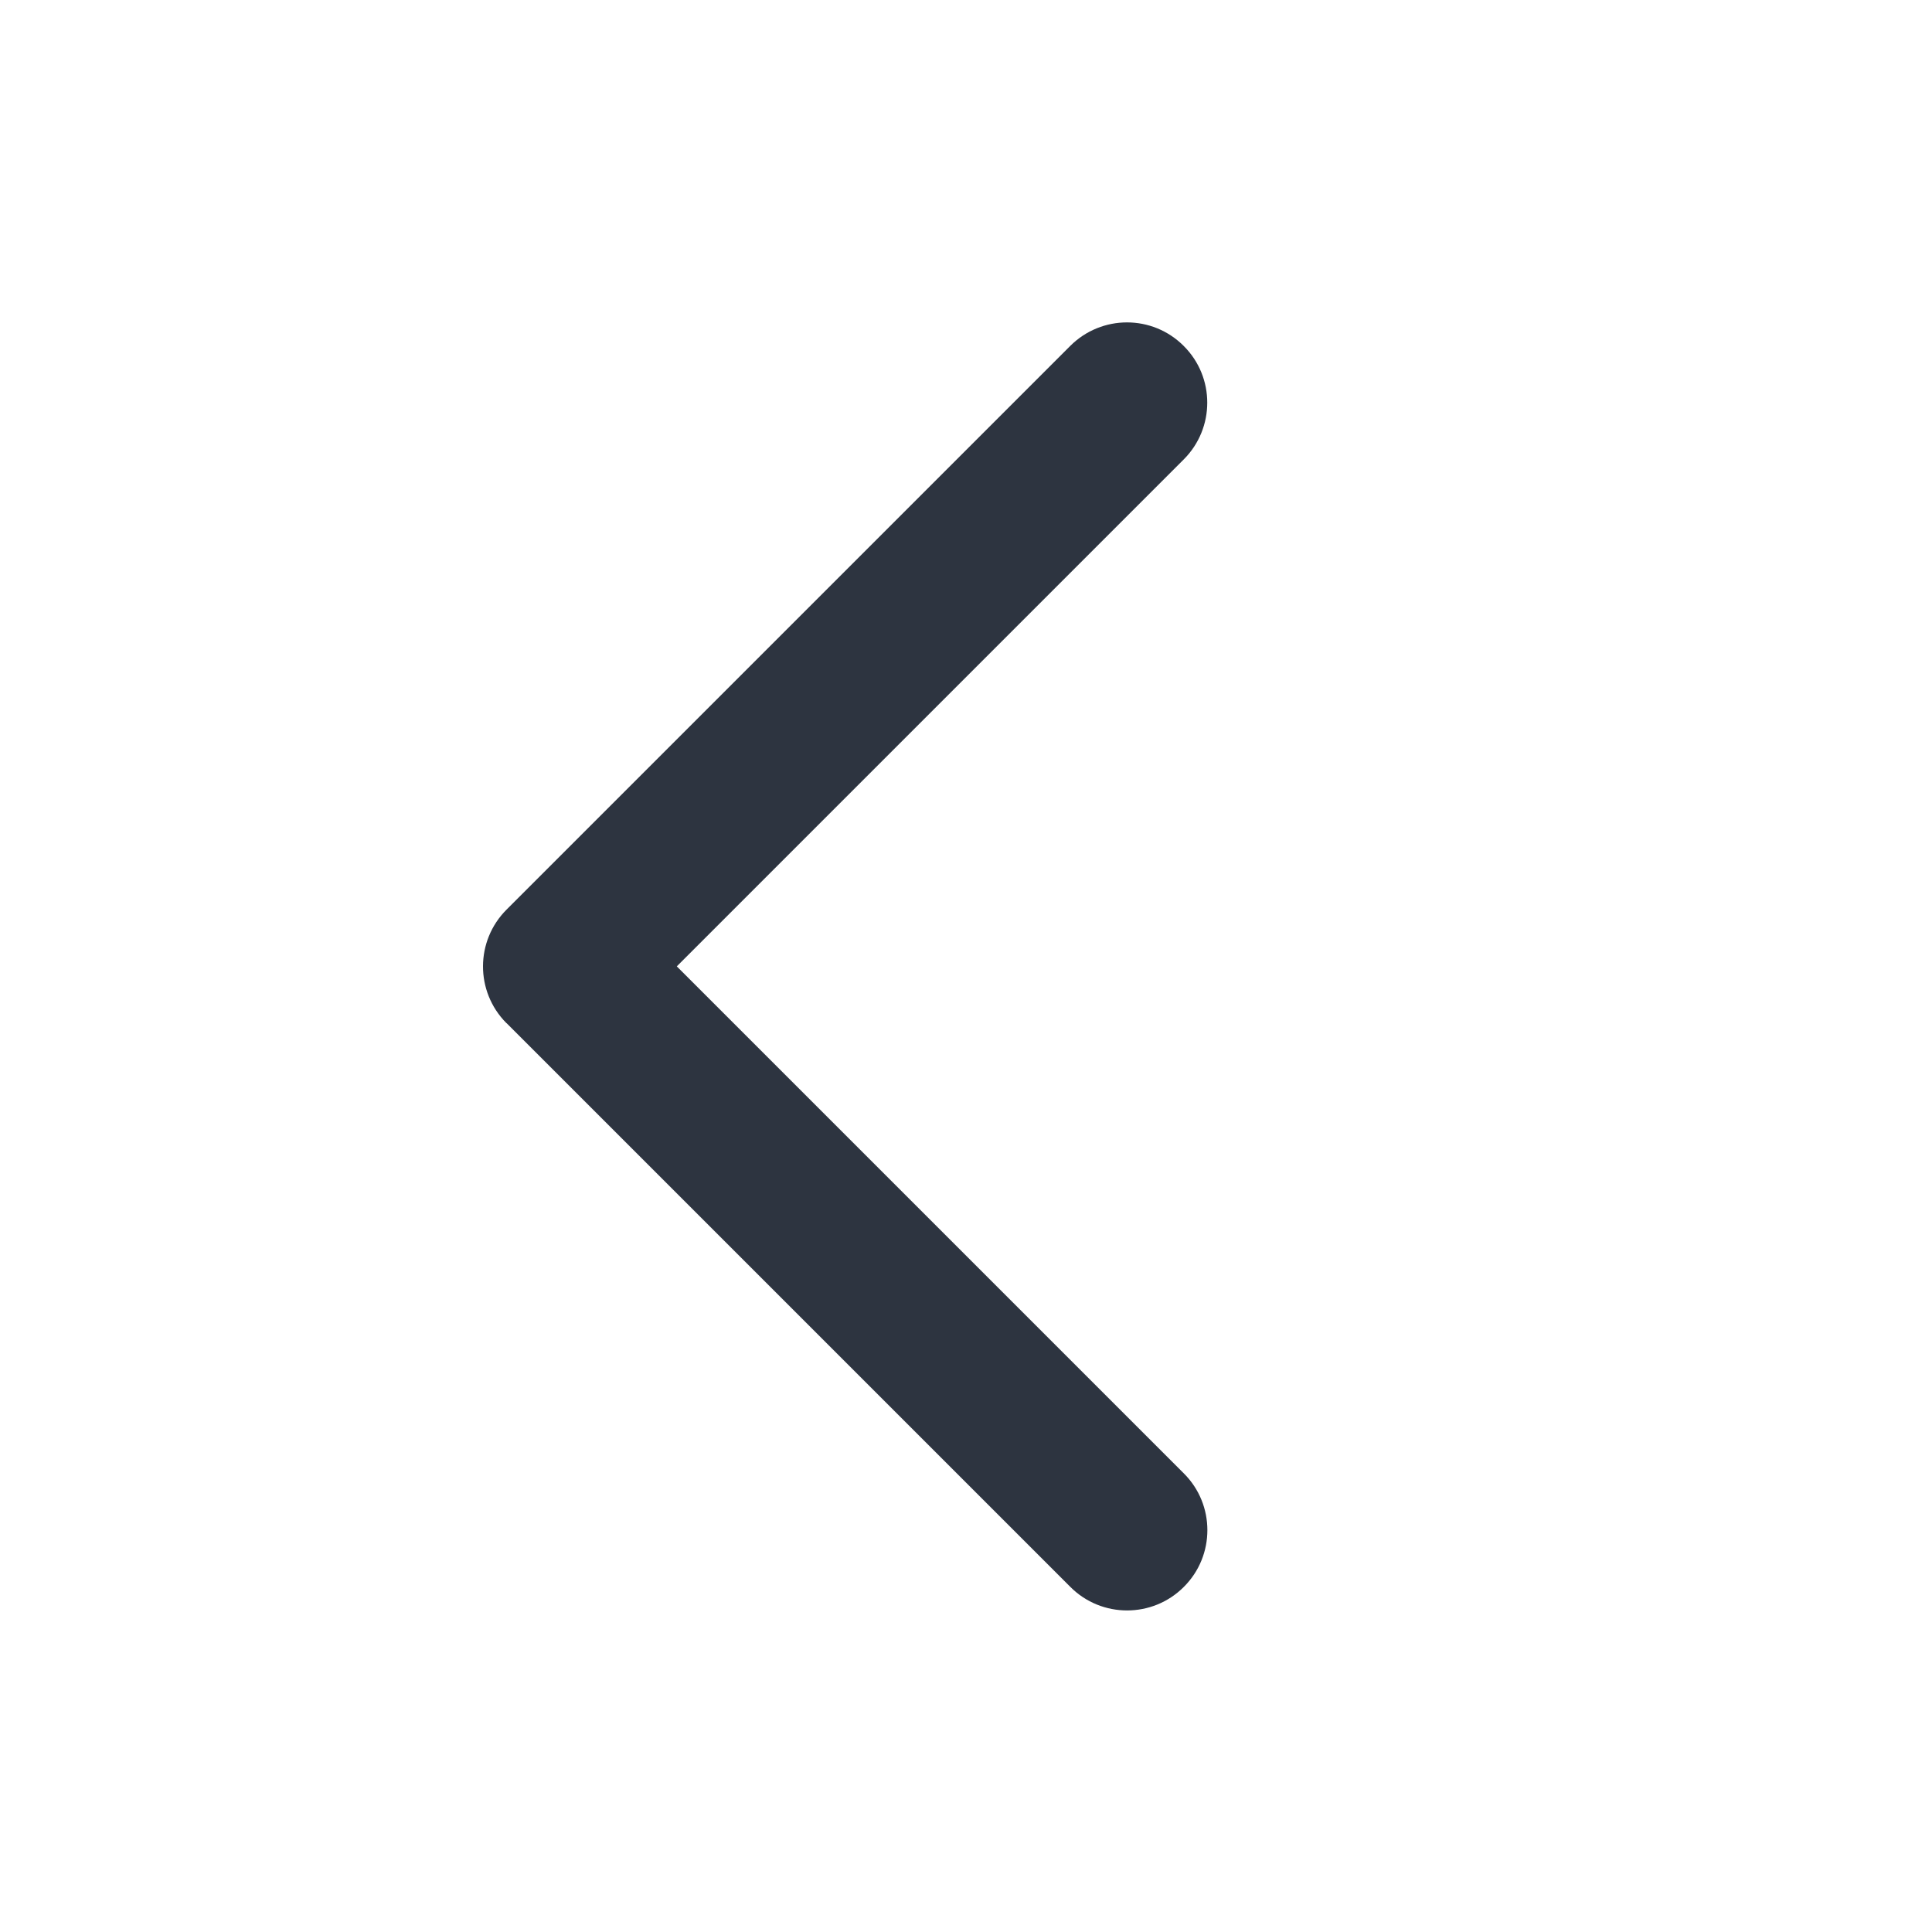
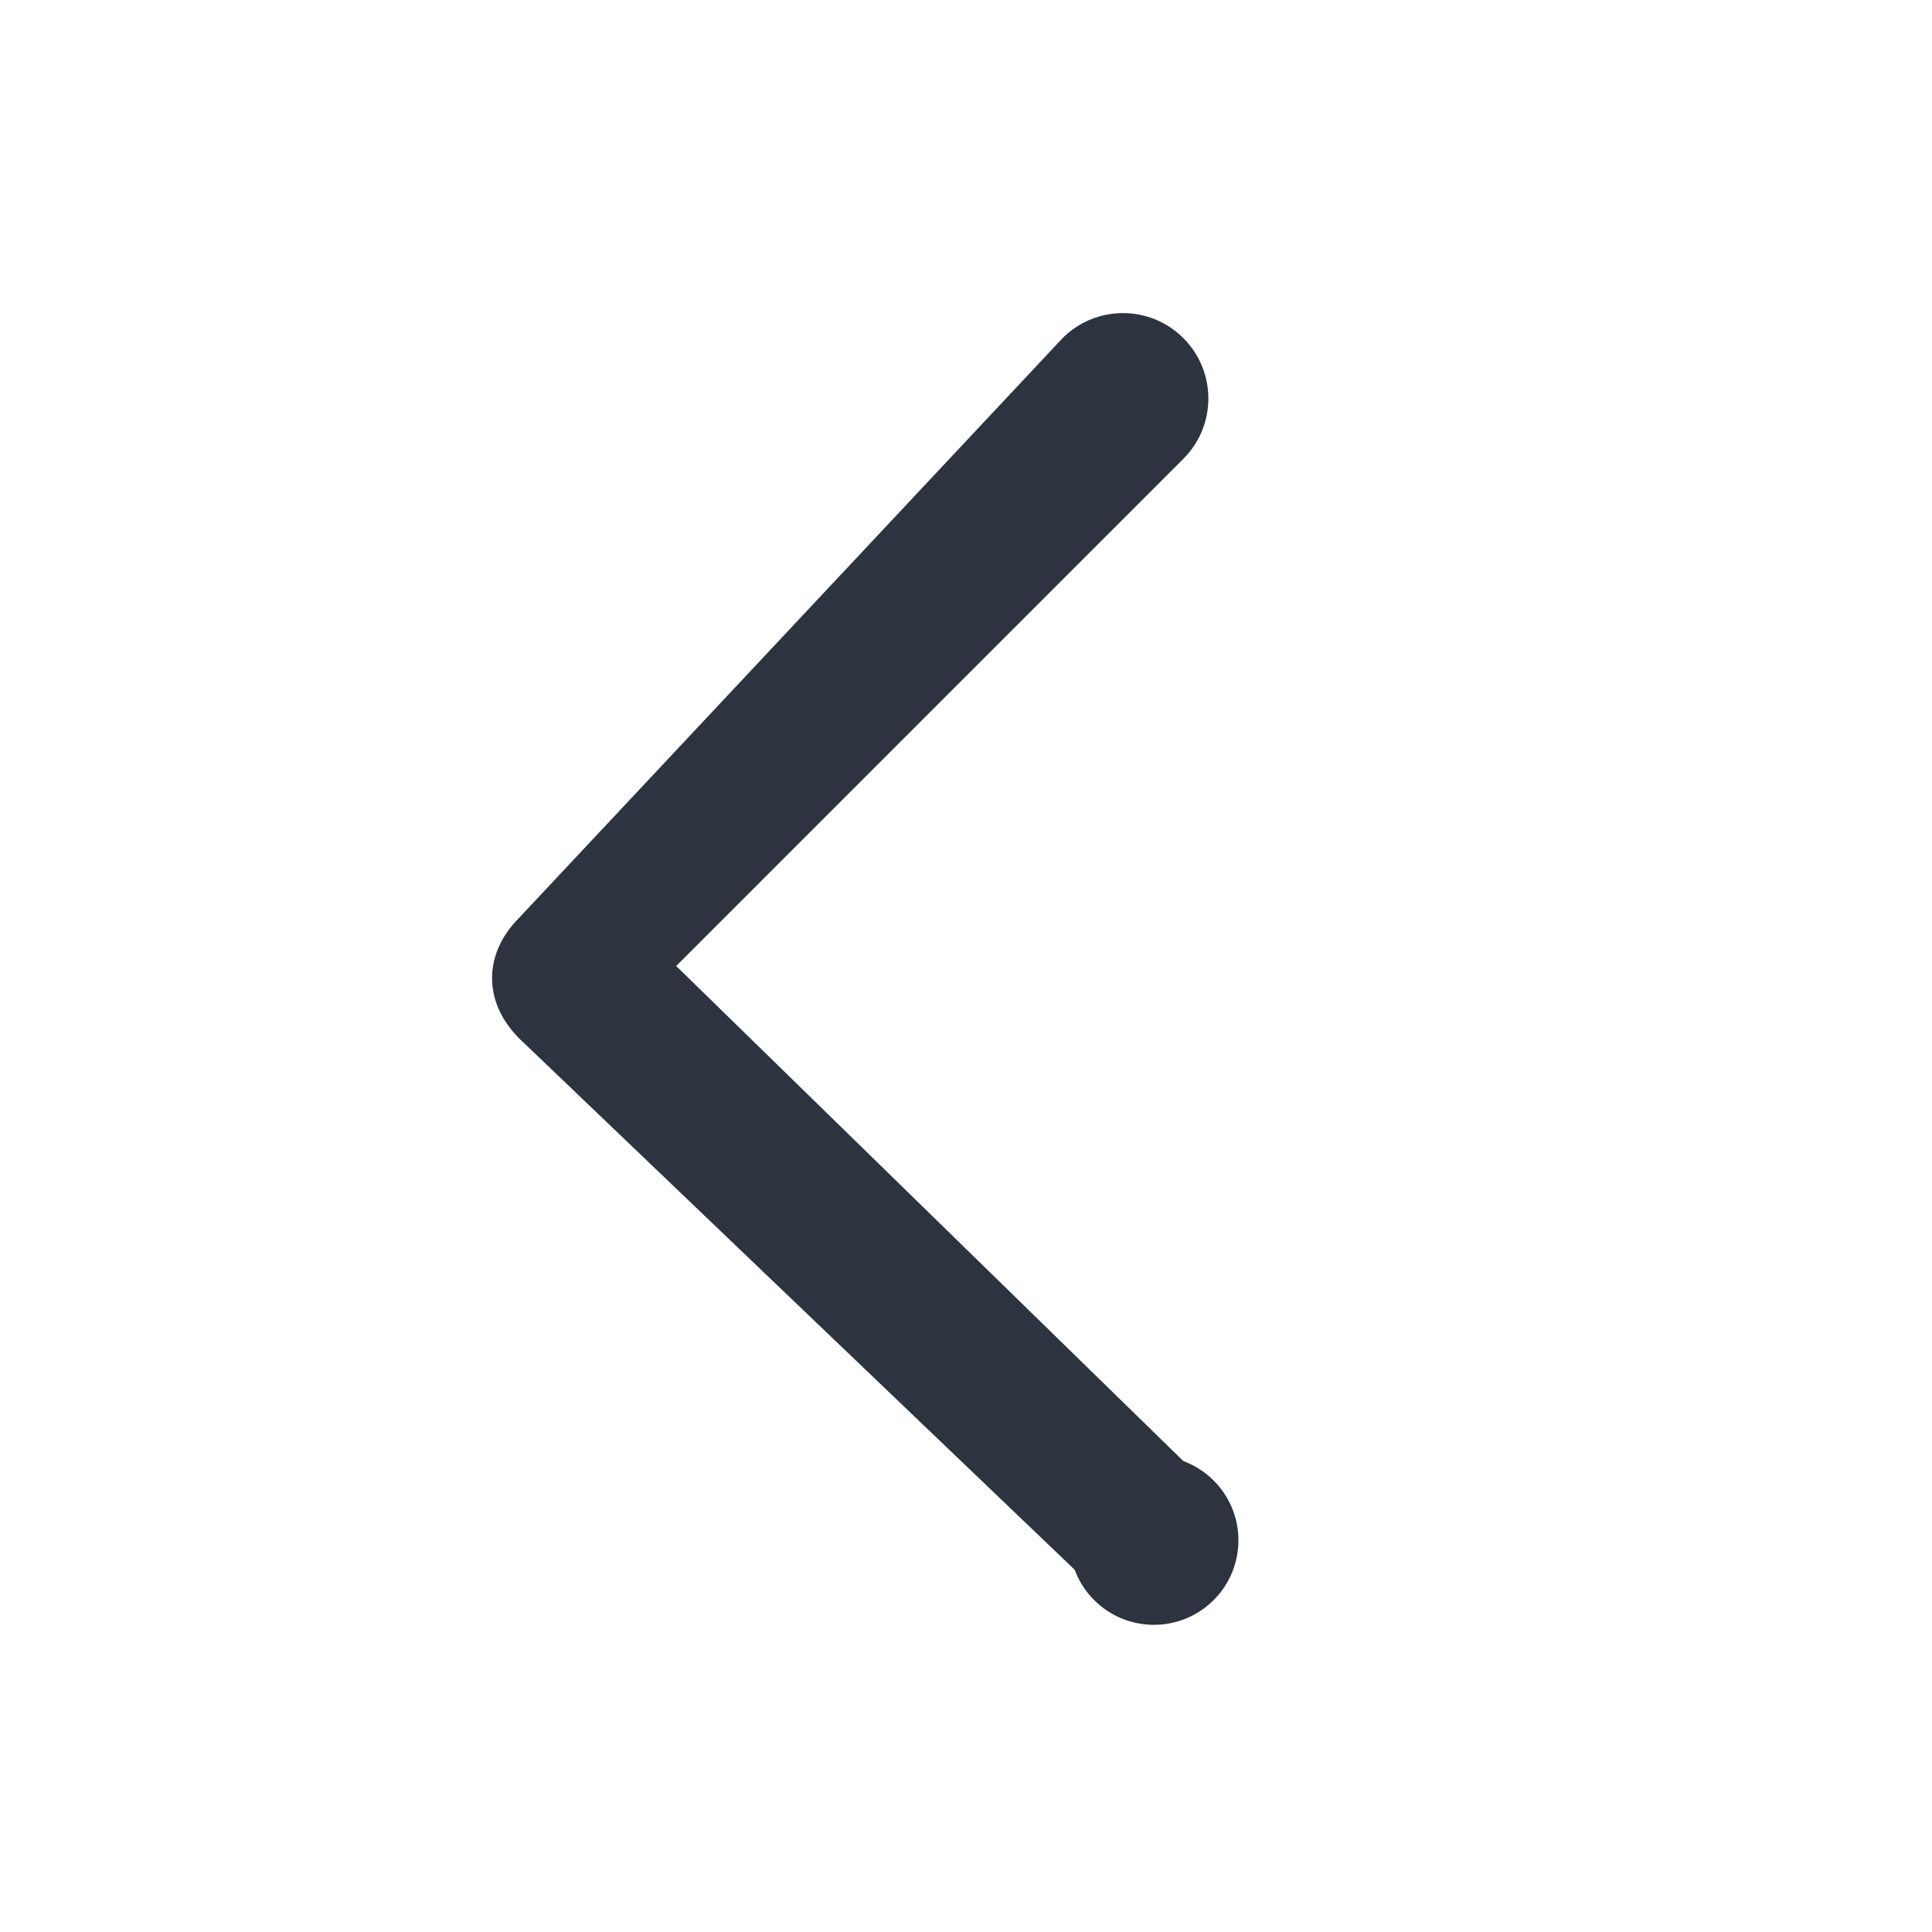
- <svg xmlns="http://www.w3.org/2000/svg" width="16" height="16" viewBox="0 0 16 16" fill="none">
-   <path fill-rule="evenodd" clip-rule="evenodd" d="M9.803 3.805C10.063 3.545 10.063 3.124 9.803 2.865C9.544 2.605 9.123 2.605 8.863 2.865L4.195 7.533C3.936 7.792 3.935 8.211 4.192 8.471C4.193 8.472 4.195 8.473 4.196 8.474L8.864 13.142C9.123 13.402 9.545 13.402 9.804 13.142C10.064 12.883 10.064 12.461 9.804 12.202L5.605 8.003L9.803 3.805Z" fill="#2D3440" />
+ <svg xmlns="http://www.w3.org/2000/svg" width="16" height="16" fill="none">
+   <path fill="#2D3440" fill-rule="evenodd" d="M9.8 3.8a.7.7 0 1 0-1-1L4.3 7.6c-.3.3-.3.7 0 1L8.9 13a.7.7 0 1 0 .9-.9L5.6 8l4.2-4.2Z" clip-rule="evenodd" />
</svg>
